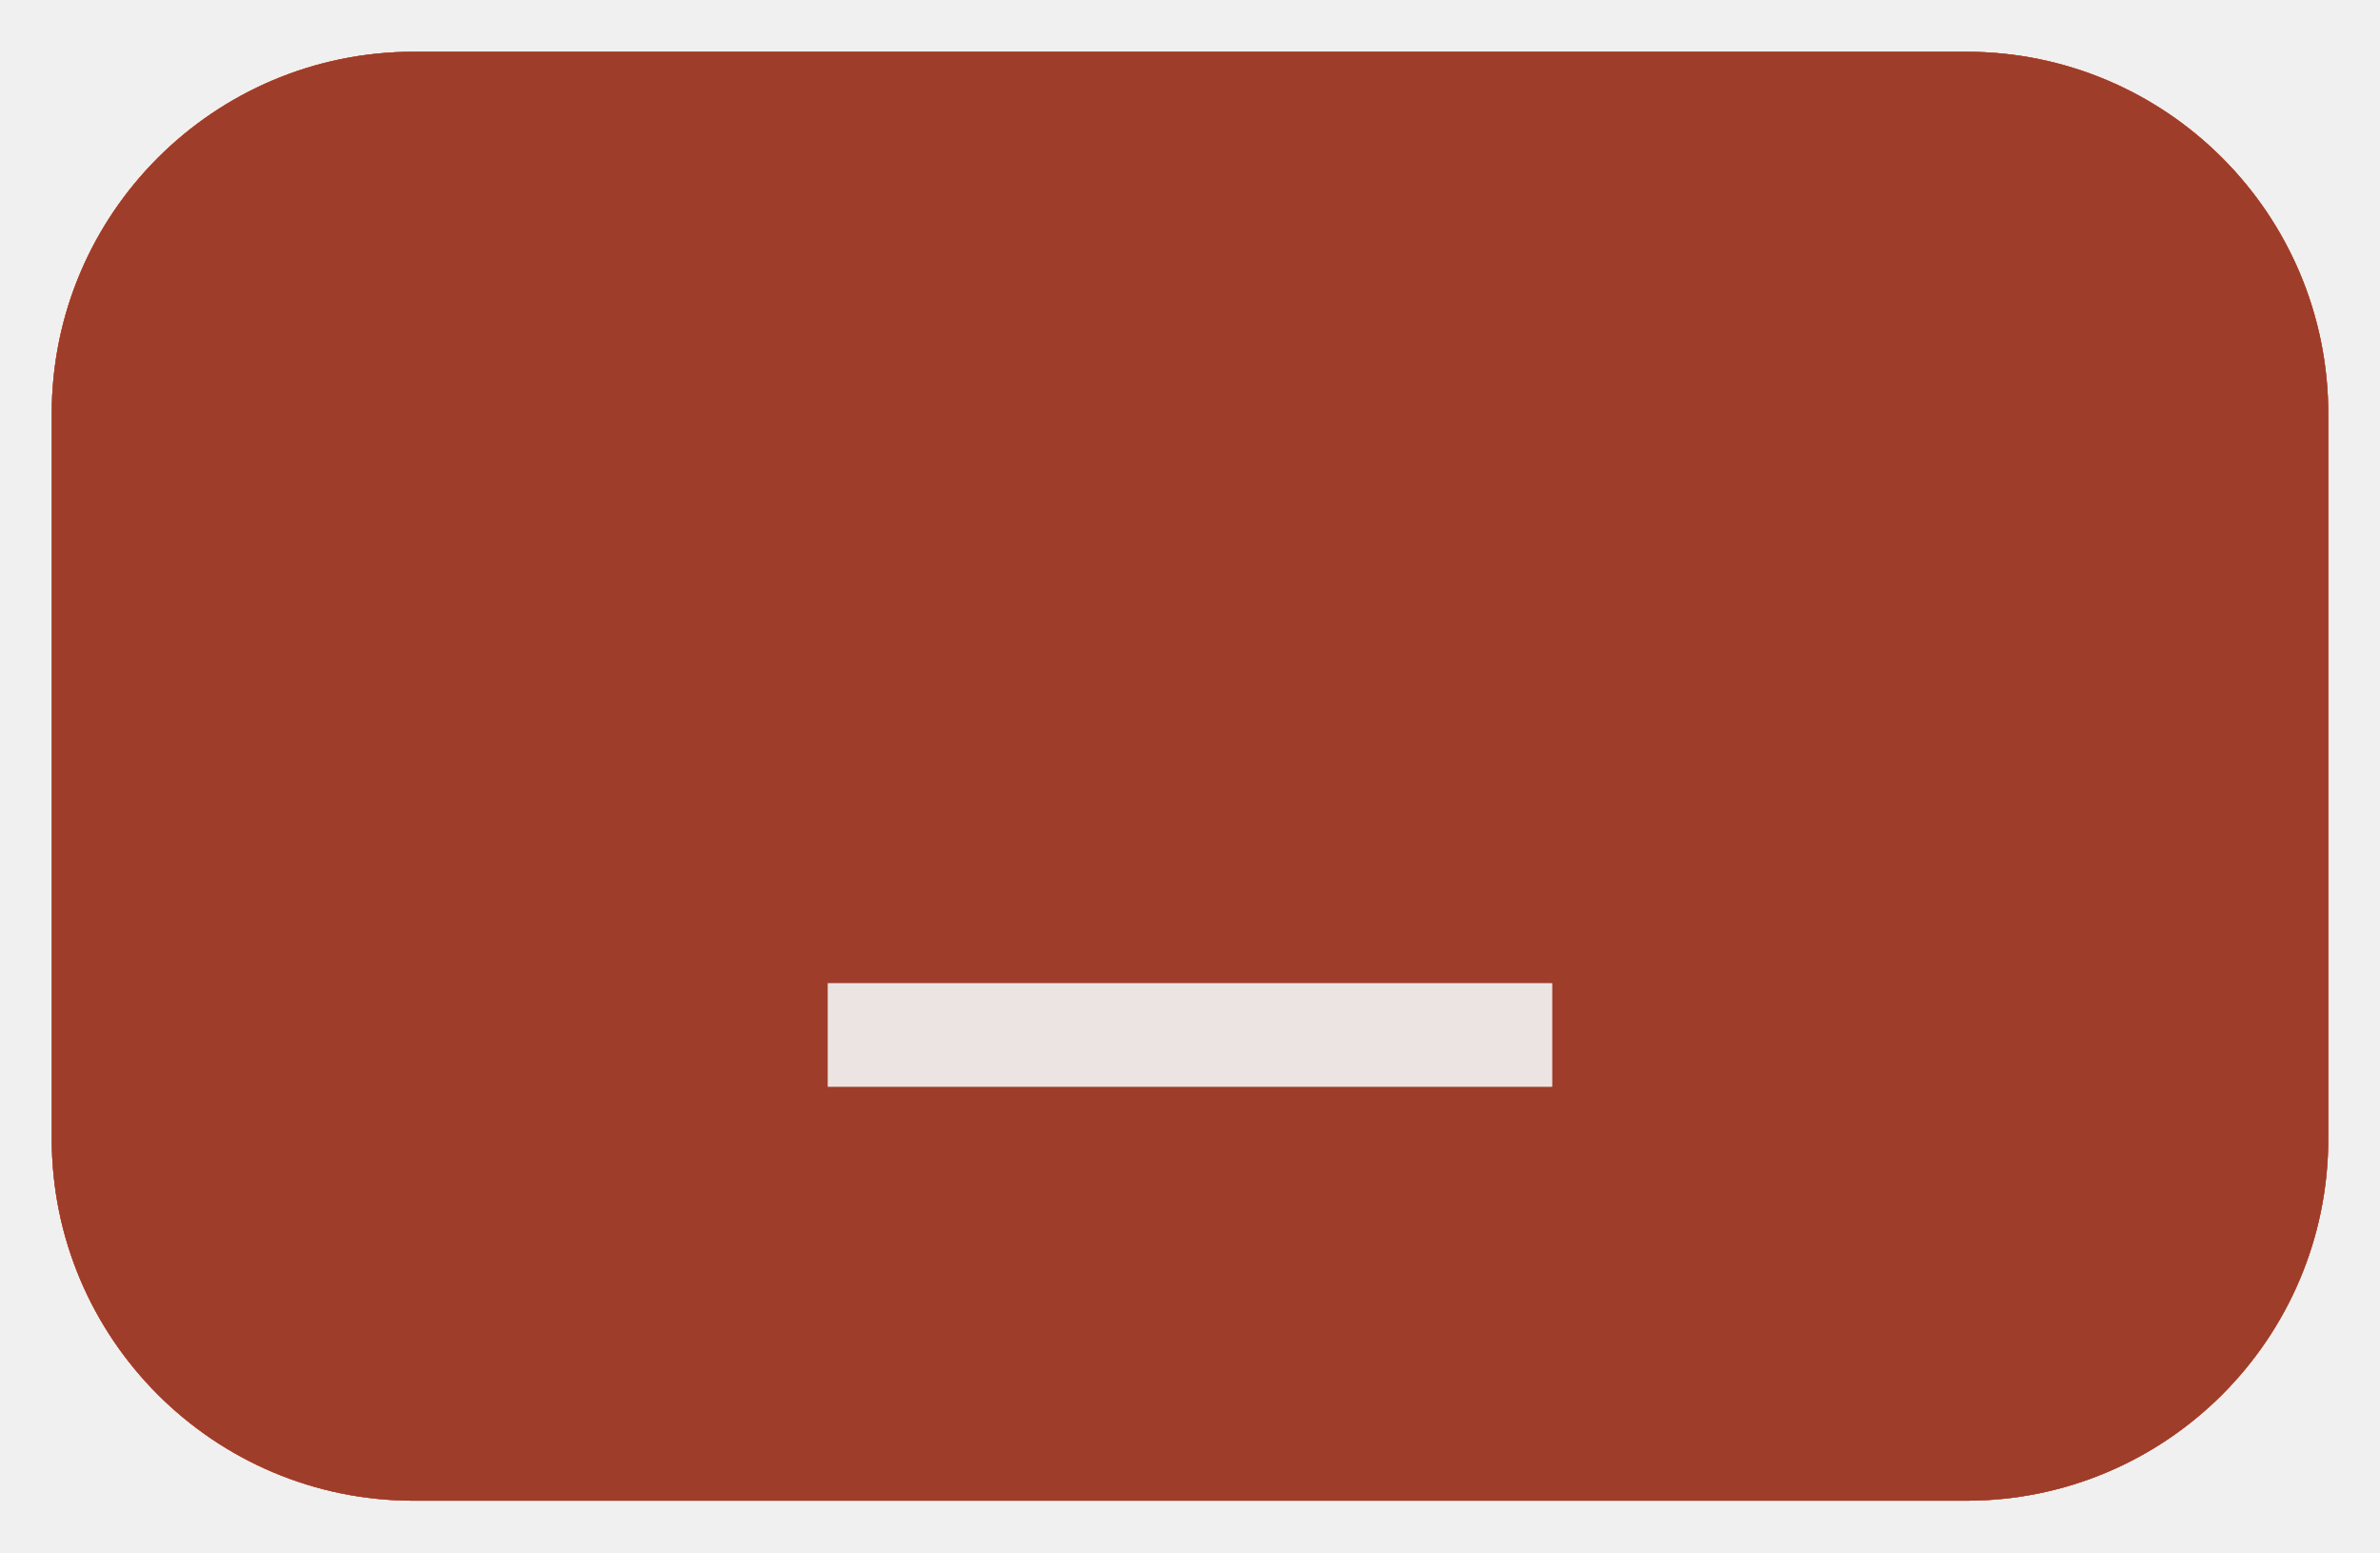
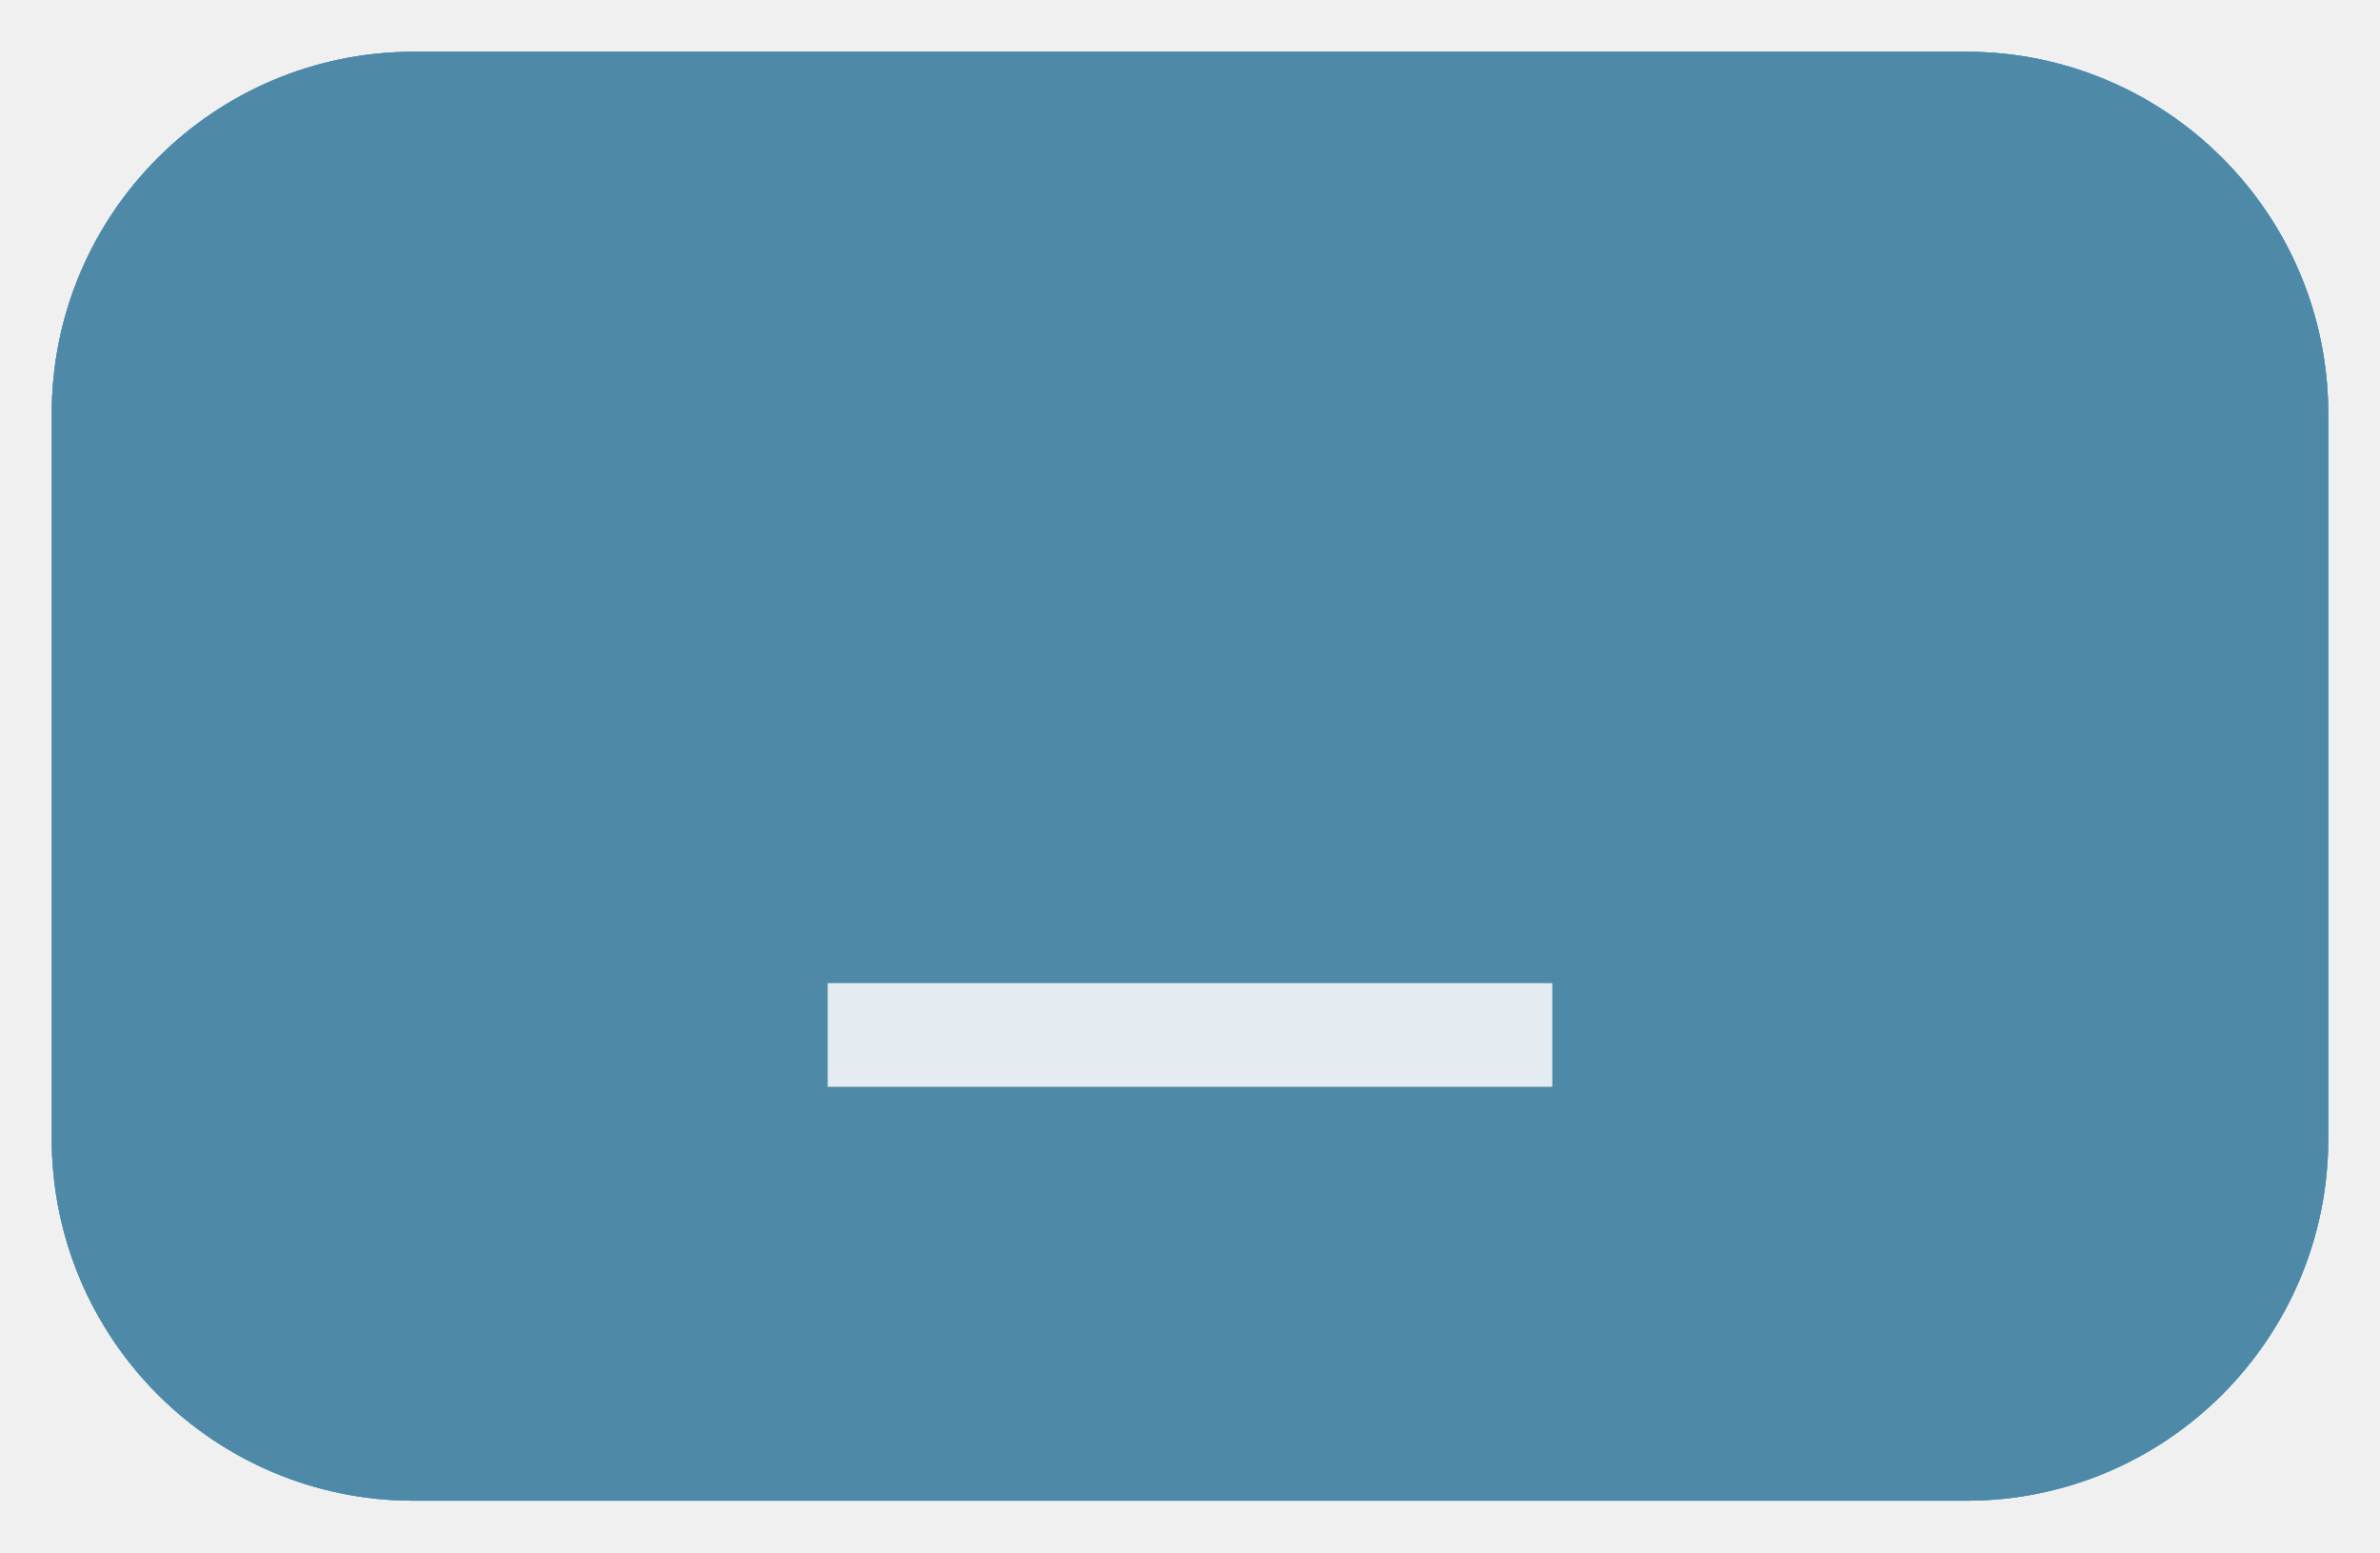
<svg xmlns="http://www.w3.org/2000/svg" width="46" height="30" viewBox="0 0 46 30">
  <g id="active-center">
    <g fill="#edf1f5" opacity="1">
      <path d="M16 19h14v2H16z" />
    </g>
  </g>
  <g id="inactive-center">
    <g fill="#edf1f5" opacity=".65">
      <path d="M16 19h14v2H16z" />
    </g>
  </g>
  <g id="hover-center">
-     <rect x="1" y="1" width="44" height="28" rx="7" fill="#ff704c" />
+     <rect x="1" y="1" width="44" height="28" rx="7" fill="#76b4d4" />
    <g fill="#ffffff" opacity="1">
      <path d="M16 19h14v2H16z" />
    </g>
  </g>
  <g id="pressed-center">
-     <rect x="1" y="1" width="44" height="28" rx="7" fill="#9d3d2a" />
+     <rect x="1" y="1" width="44" height="28" rx="7" fill="#4e8aa8" />
    <g fill="#ffffff" opacity="1">
      <path d="M16 19h14v2H16z" />
    </g>
  </g>
  <g id="hover-inactive-center">
-     <rect x="1" y="1" width="44" height="28" rx="7" fill="#ff704c" />
+     <rect x="1" y="1" width="44" height="28" rx="7" fill="#76b4d4" />
    <g fill="#ffffff" opacity=".8">
      <path d="M16 19h14v2H16z" />
    </g>
  </g>
  <g id="pressed-inactive-center">
-     <rect x="1" y="1" width="44" height="28" rx="7" fill="#9d3d2a" />
+     <rect x="1" y="1" width="44" height="28" rx="7" fill="#4e8aa8" />
    <g fill="#ffffff" opacity=".8">
      <path d="M16 19h14v2H16z" />
    </g>
  </g>
  <g id="deactivated-center">
    <g fill="#edf1f5" opacity=".3">
      <path d="M16 19h14v2H16z" />
    </g>
  </g>
  <g id="deactivated-inactive-center">
    <g fill="#edf1f5" opacity=".22">
      <path d="M16 19h14v2H16z" />
    </g>
  </g>
</svg>
